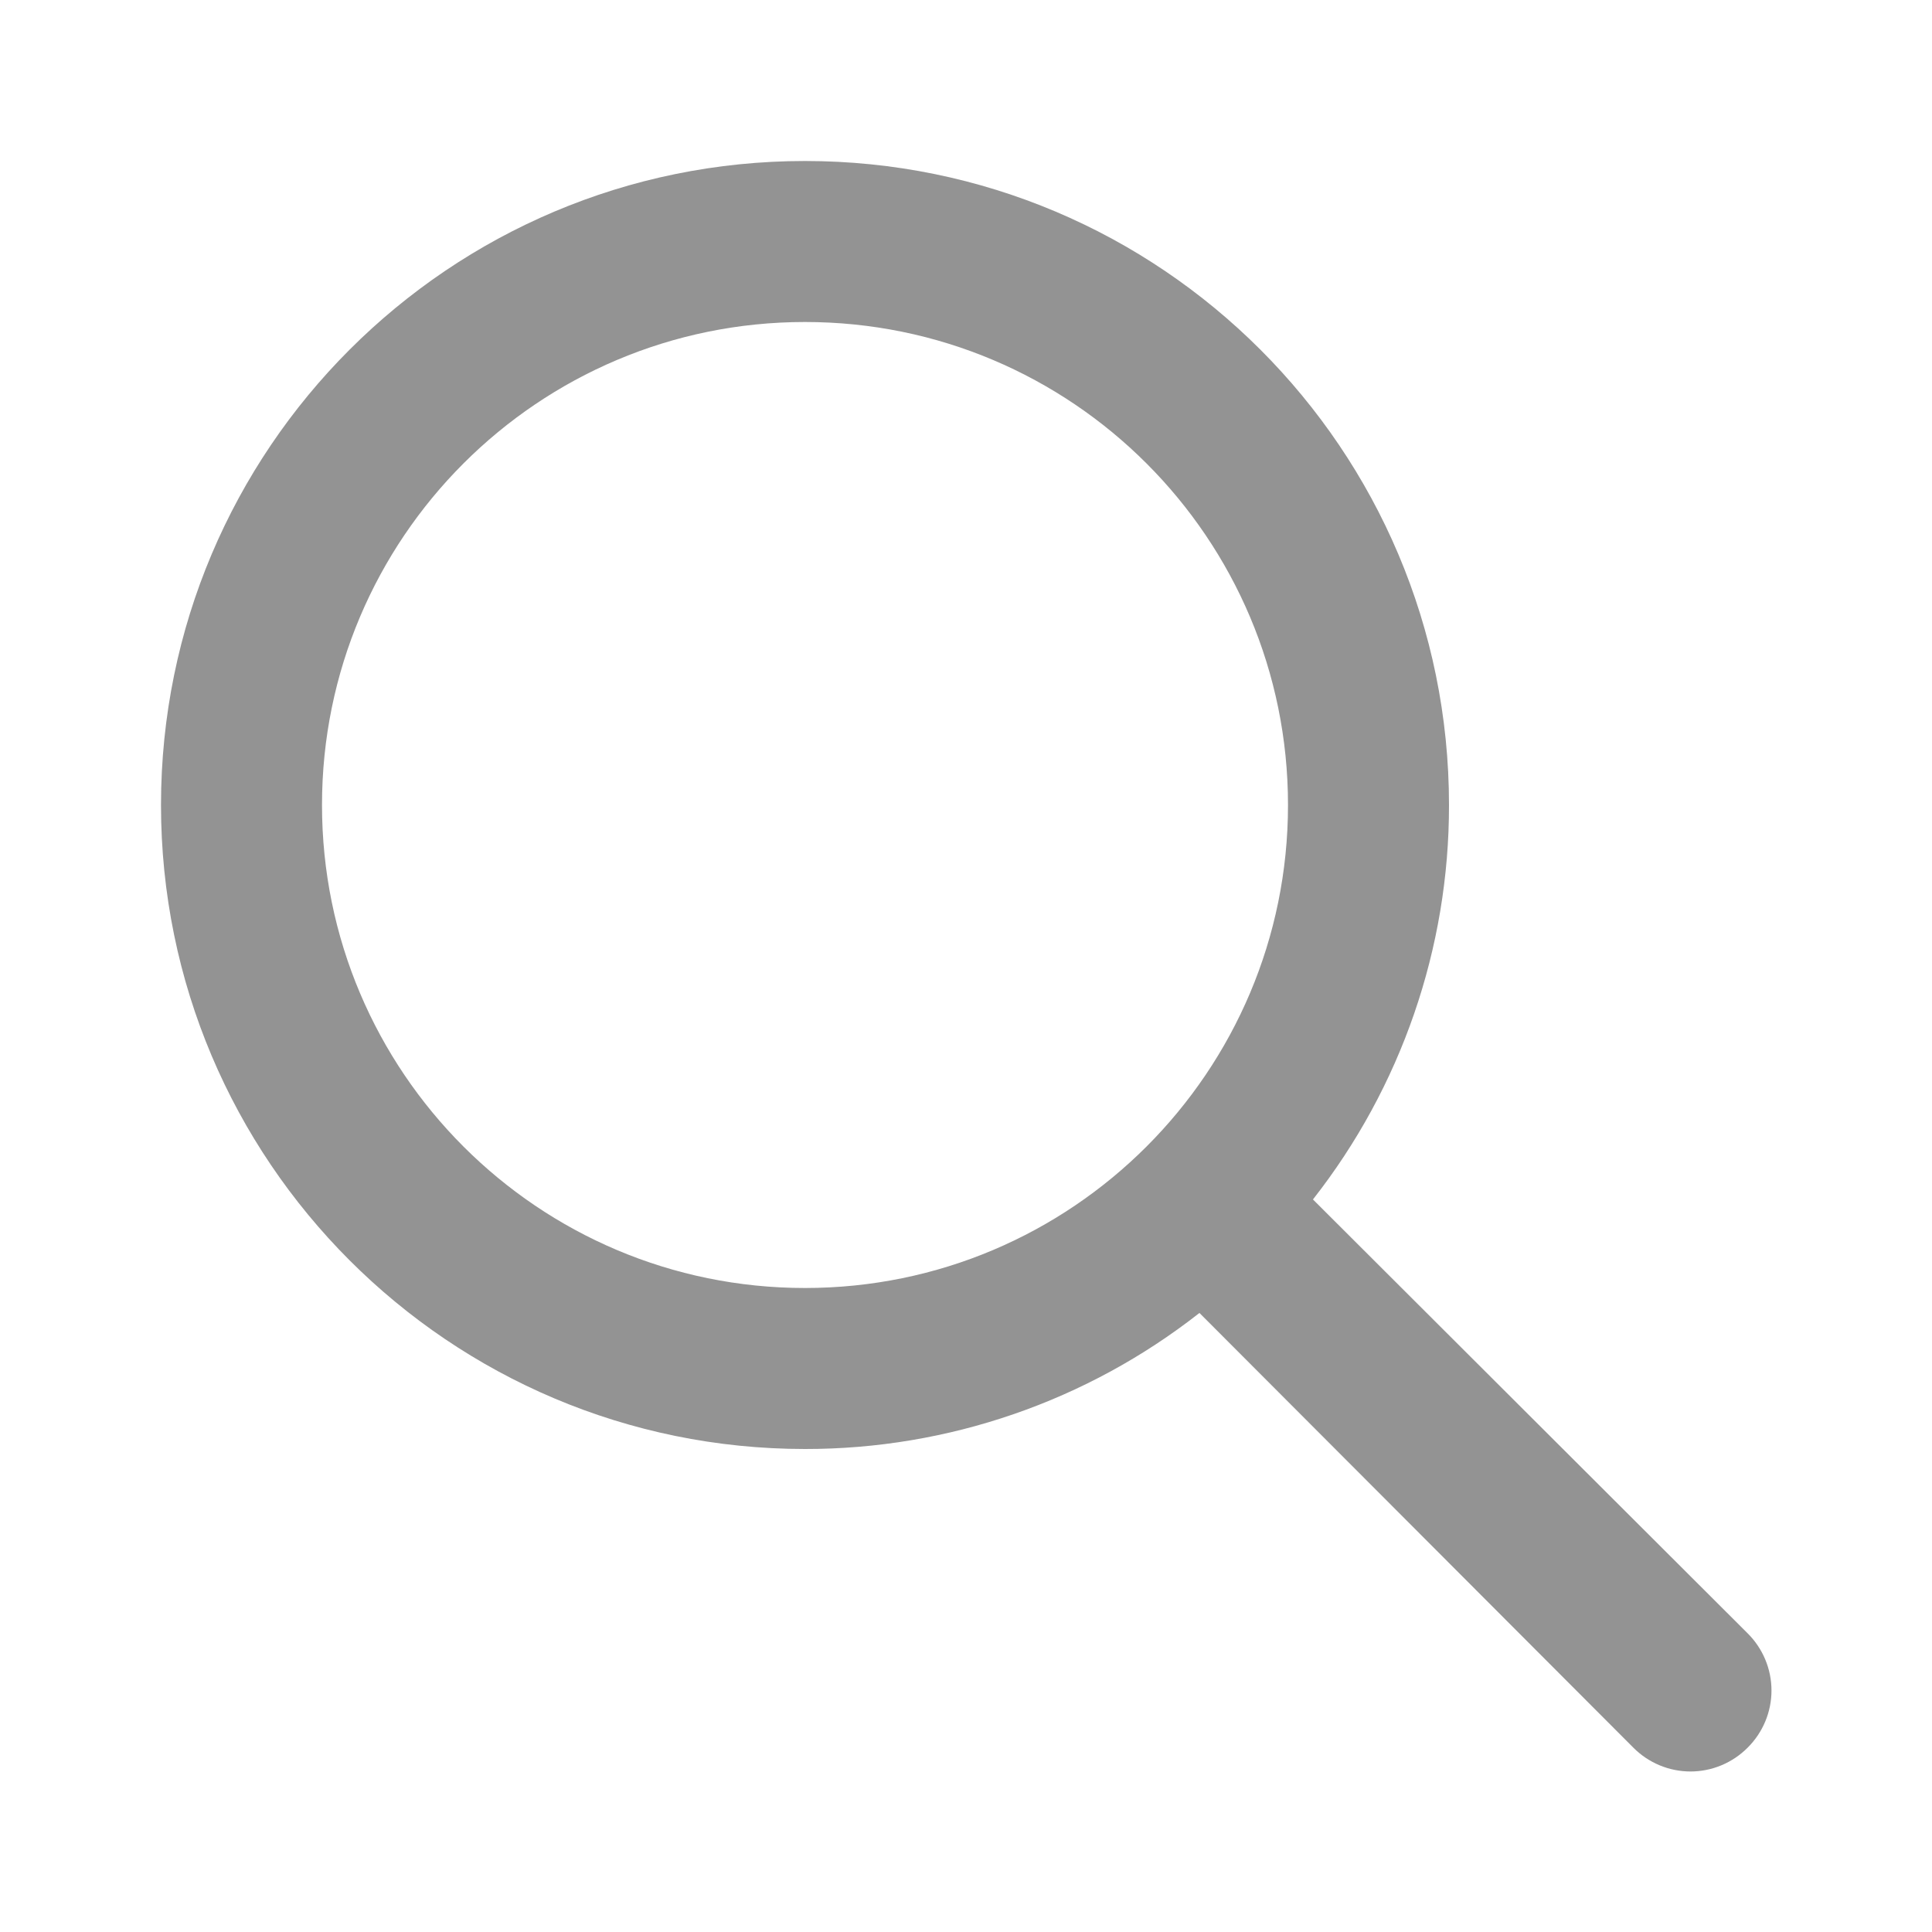
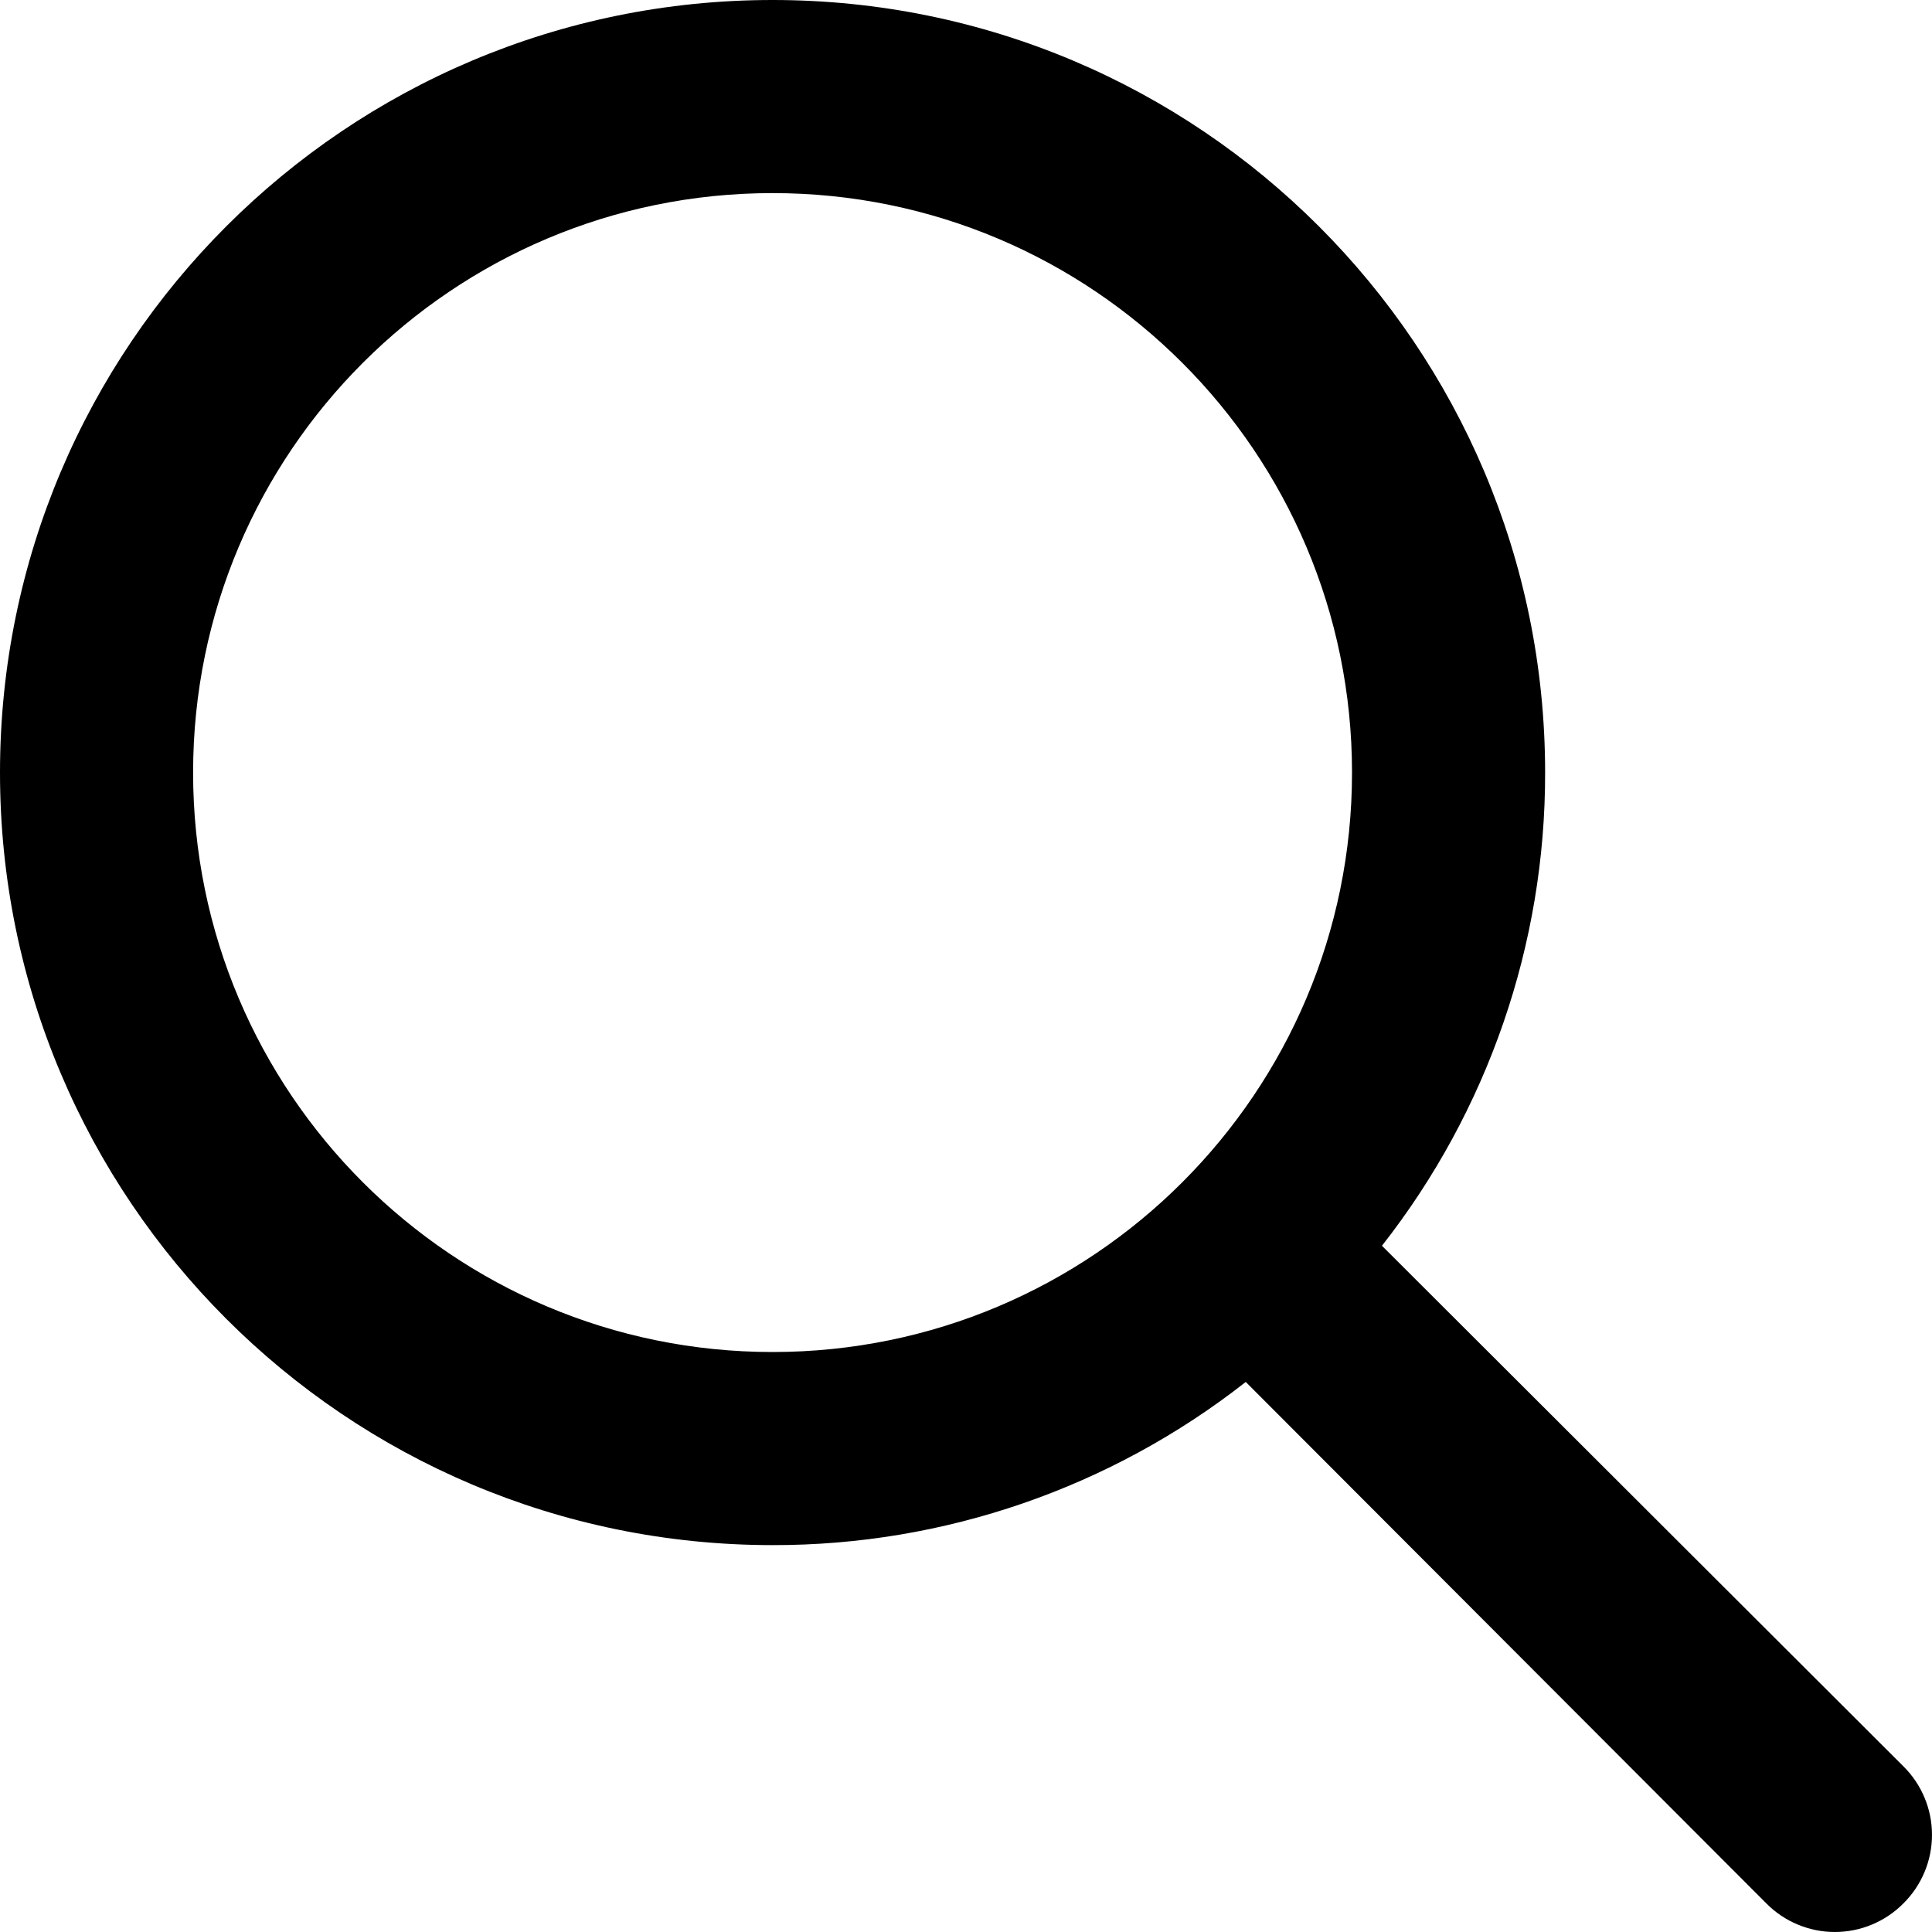
- <svg xmlns="http://www.w3.org/2000/svg" width="24" height="24" viewBox="0 0 24 24" fill="none">
-   <path fill-rule="evenodd" clip-rule="evenodd" d="M16.31 14.9L21.71 20.29C21.899 20.478 22.006 20.733 22.006 21C22.006 21.267 21.899 21.522 21.71 21.71C21.522 21.899 21.267 22.006 21 22.006C20.733 22.006 20.478 21.899 20.29 21.71L14.9 16.31C13.502 17.407 11.777 18.002 10 18C5.582 18 2 14.418 2 10C2 5.582 5.582 2 10 2C14.418 2 18 5.582 18 10C18.002 11.777 17.407 13.502 16.31 14.9ZM10 4C6.686 4 4 6.686 4 10C4 13.314 6.686 16 10 16C13.314 16 16 13.314 16 10C16 6.686 13.314 4 10 4Z" fill="#939393" />
+ <svg xmlns="http://www.w3.org/2000/svg" width="20" height="20" viewBox="0 0 20 20" fill="none">
+   <path fill-rule="evenodd" clip-rule="evenodd" d="M14.306 12.896L19.704 18.285C19.893 18.472 20 18.728 20 18.994C20 19.261 19.893 19.517 19.704 19.704C19.517 19.893 19.261 20 18.994 20C18.728 20 18.472 19.893 18.285 19.704L12.896 14.306C11.499 15.402 9.774 15.998 7.998 15.995C3.581 15.995 0 12.415 0 7.998C0 3.581 3.581 0 7.998 0C12.415 0 15.995 3.581 15.995 7.998C15.998 9.774 15.402 11.499 14.306 12.896ZM7.998 1.999C4.685 1.999 1.999 4.685 1.999 7.998C1.999 11.31 4.685 13.996 7.998 13.996C11.31 13.996 13.996 11.31 13.996 7.998C13.996 4.685 11.31 1.999 7.998 1.999Z" fill="black" />
</svg>
